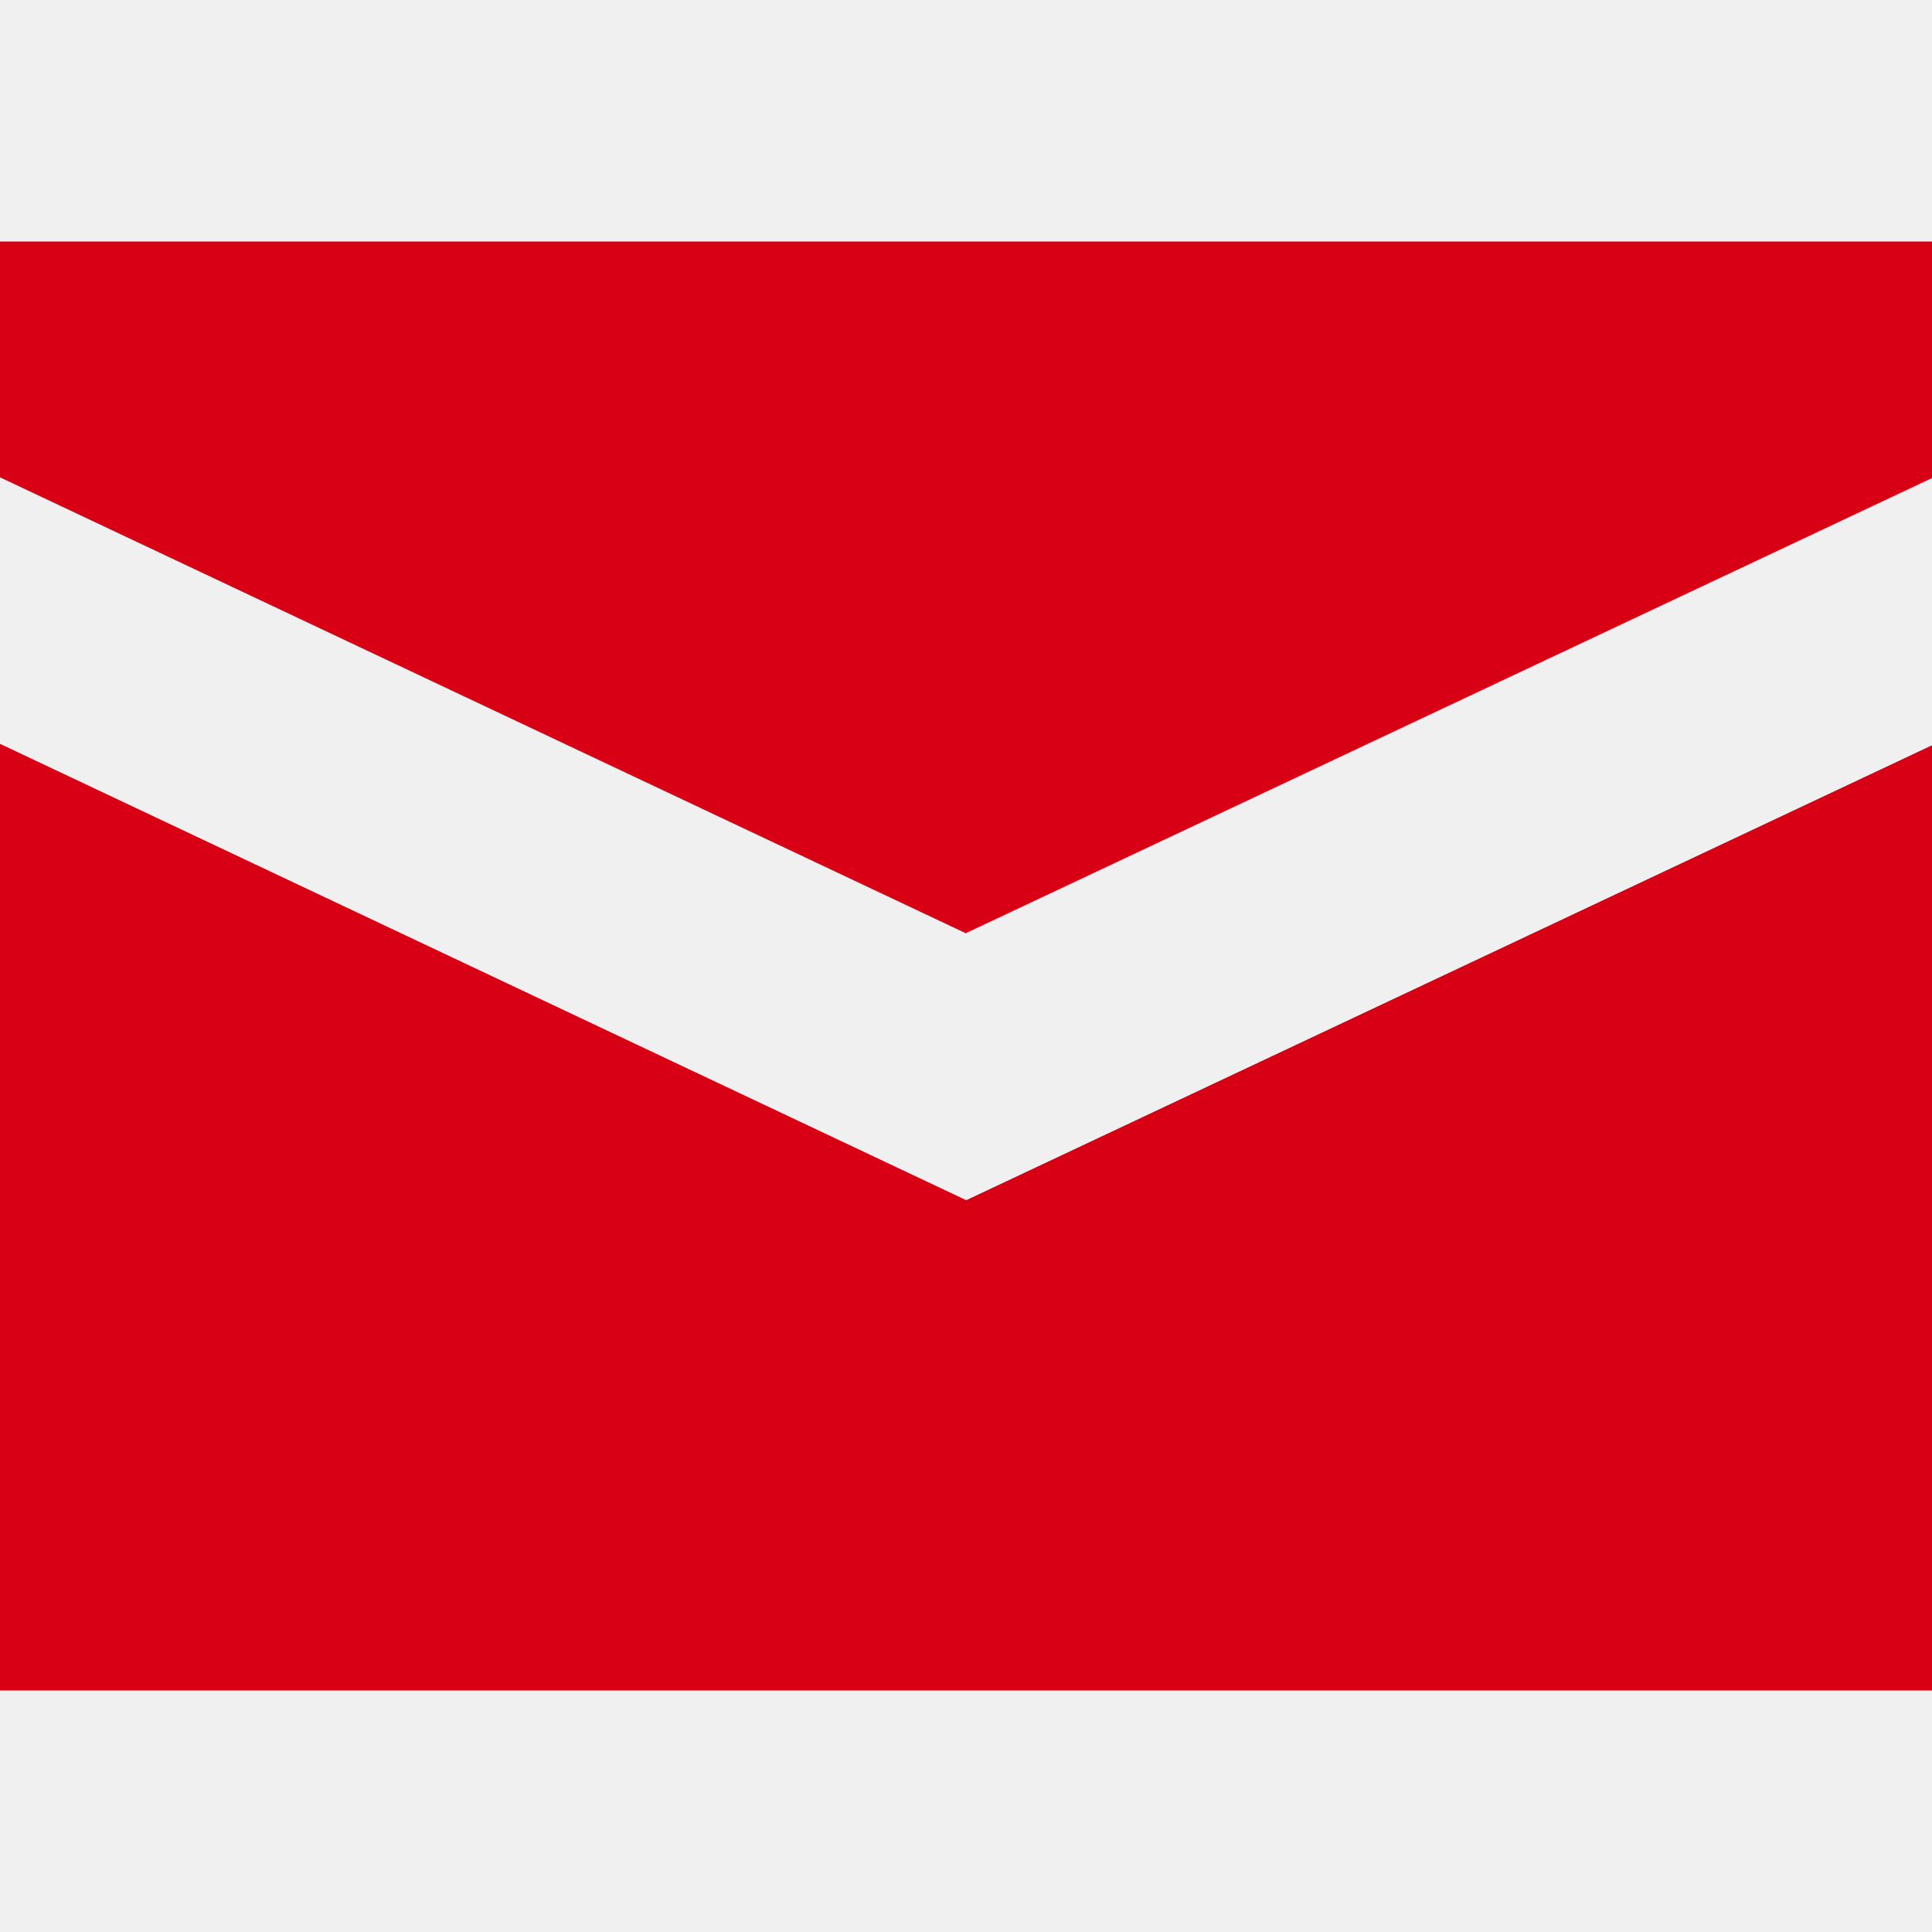
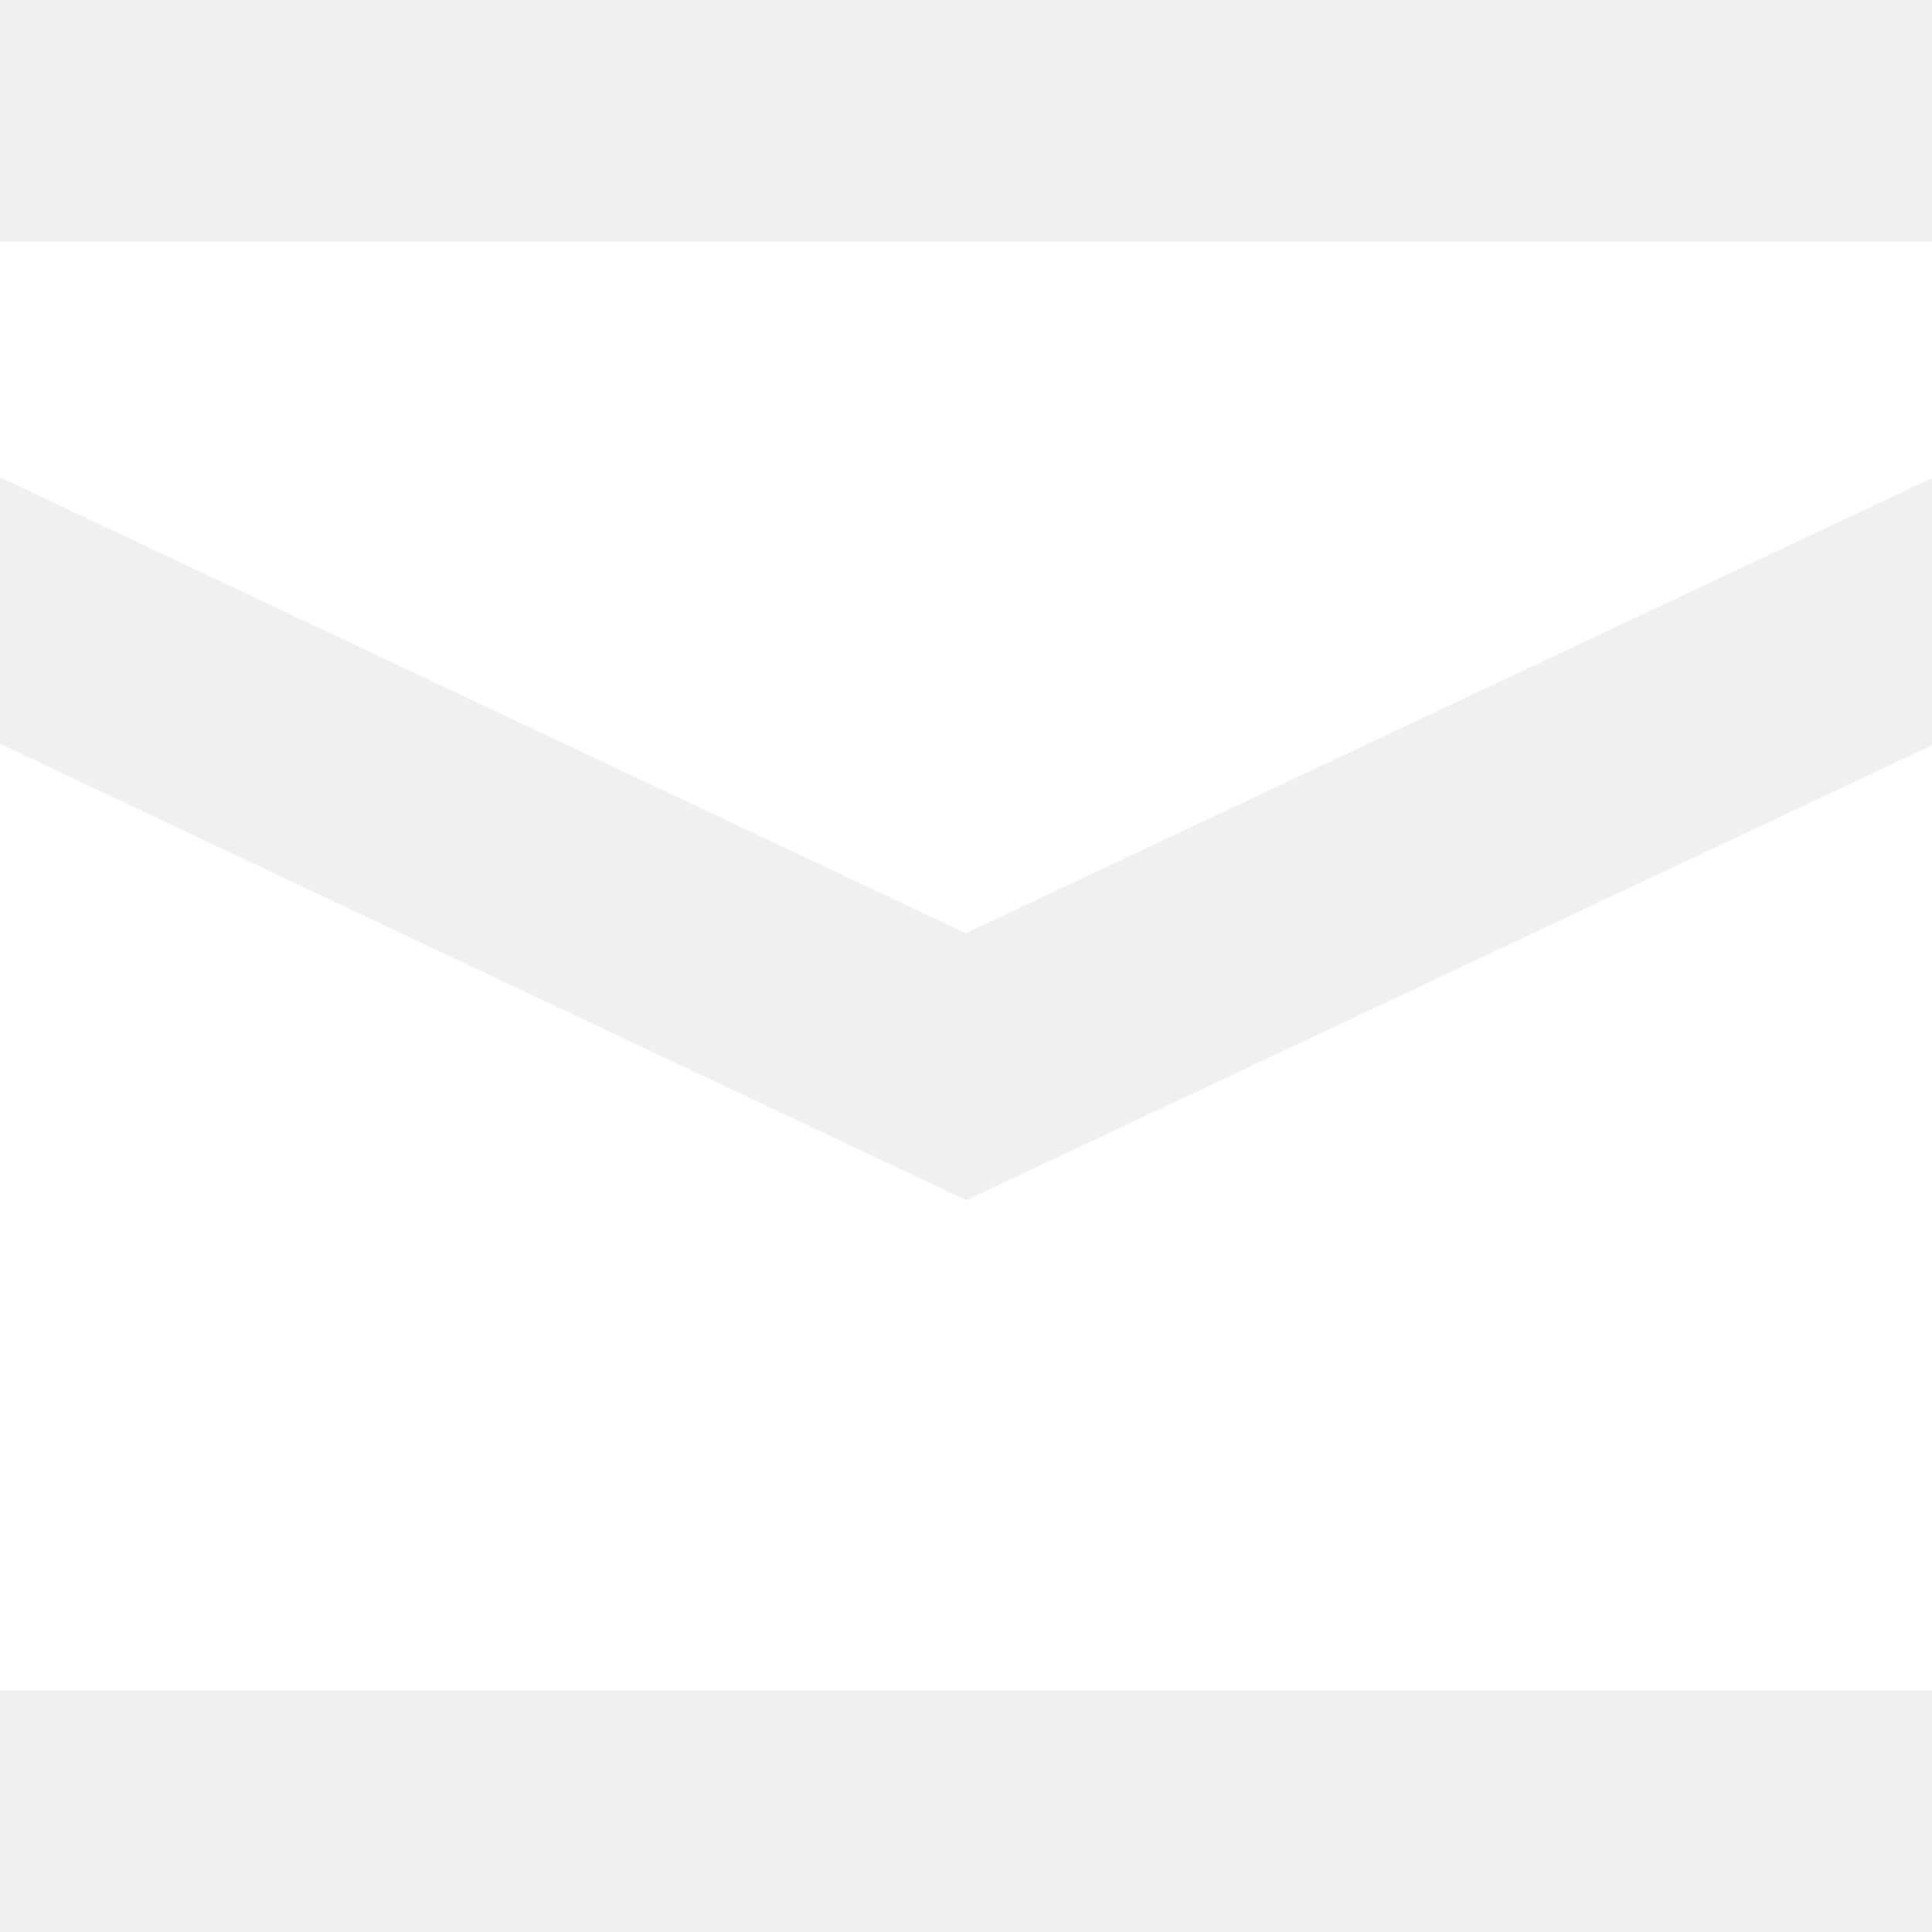
- <svg xmlns="http://www.w3.org/2000/svg" width="32" height="32" viewBox="0 0 32 32" fill="#D70014">
+ <svg xmlns="http://www.w3.org/2000/svg" width="32" height="32" viewBox="0 0 32 32" fill="#ffffff">
  <g>
    <path d="M 15.996,15.457L 32,7.918L 32,4L0,4L0,7.906 zM 16.004,19.879L0,12.32L0,28L 32,28L 32,12.344 z" />
  </g>
</svg>
